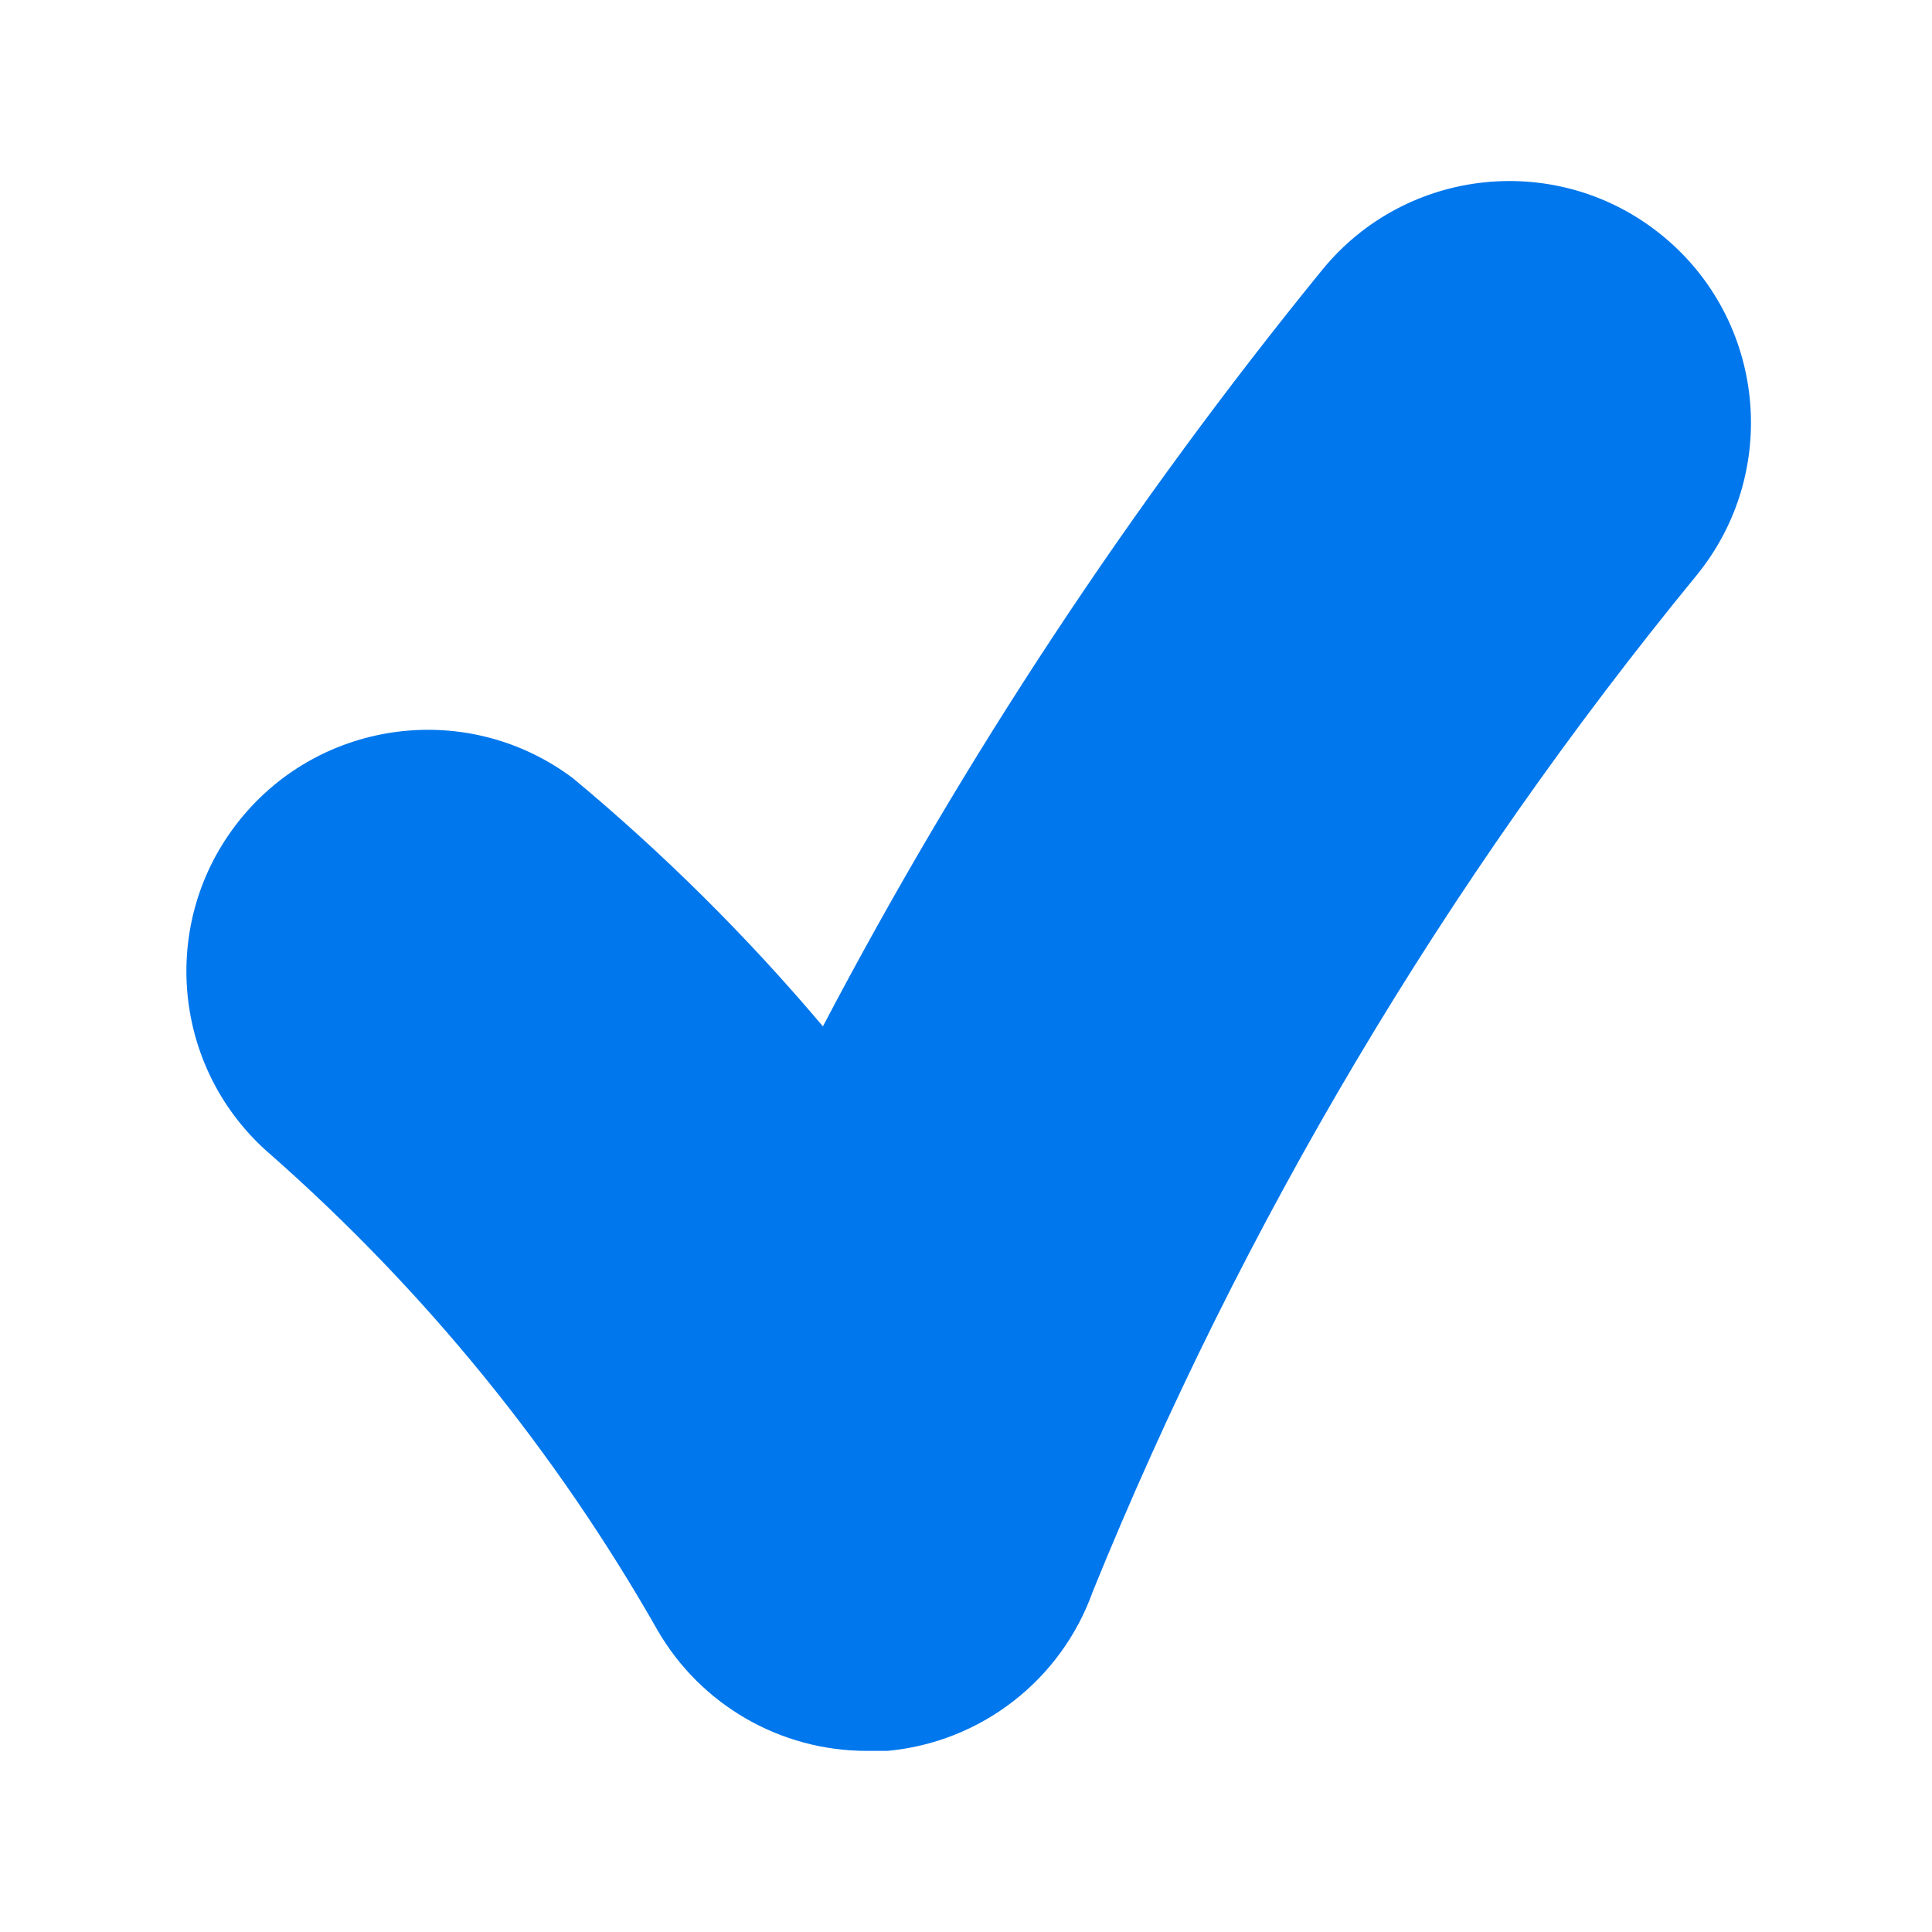
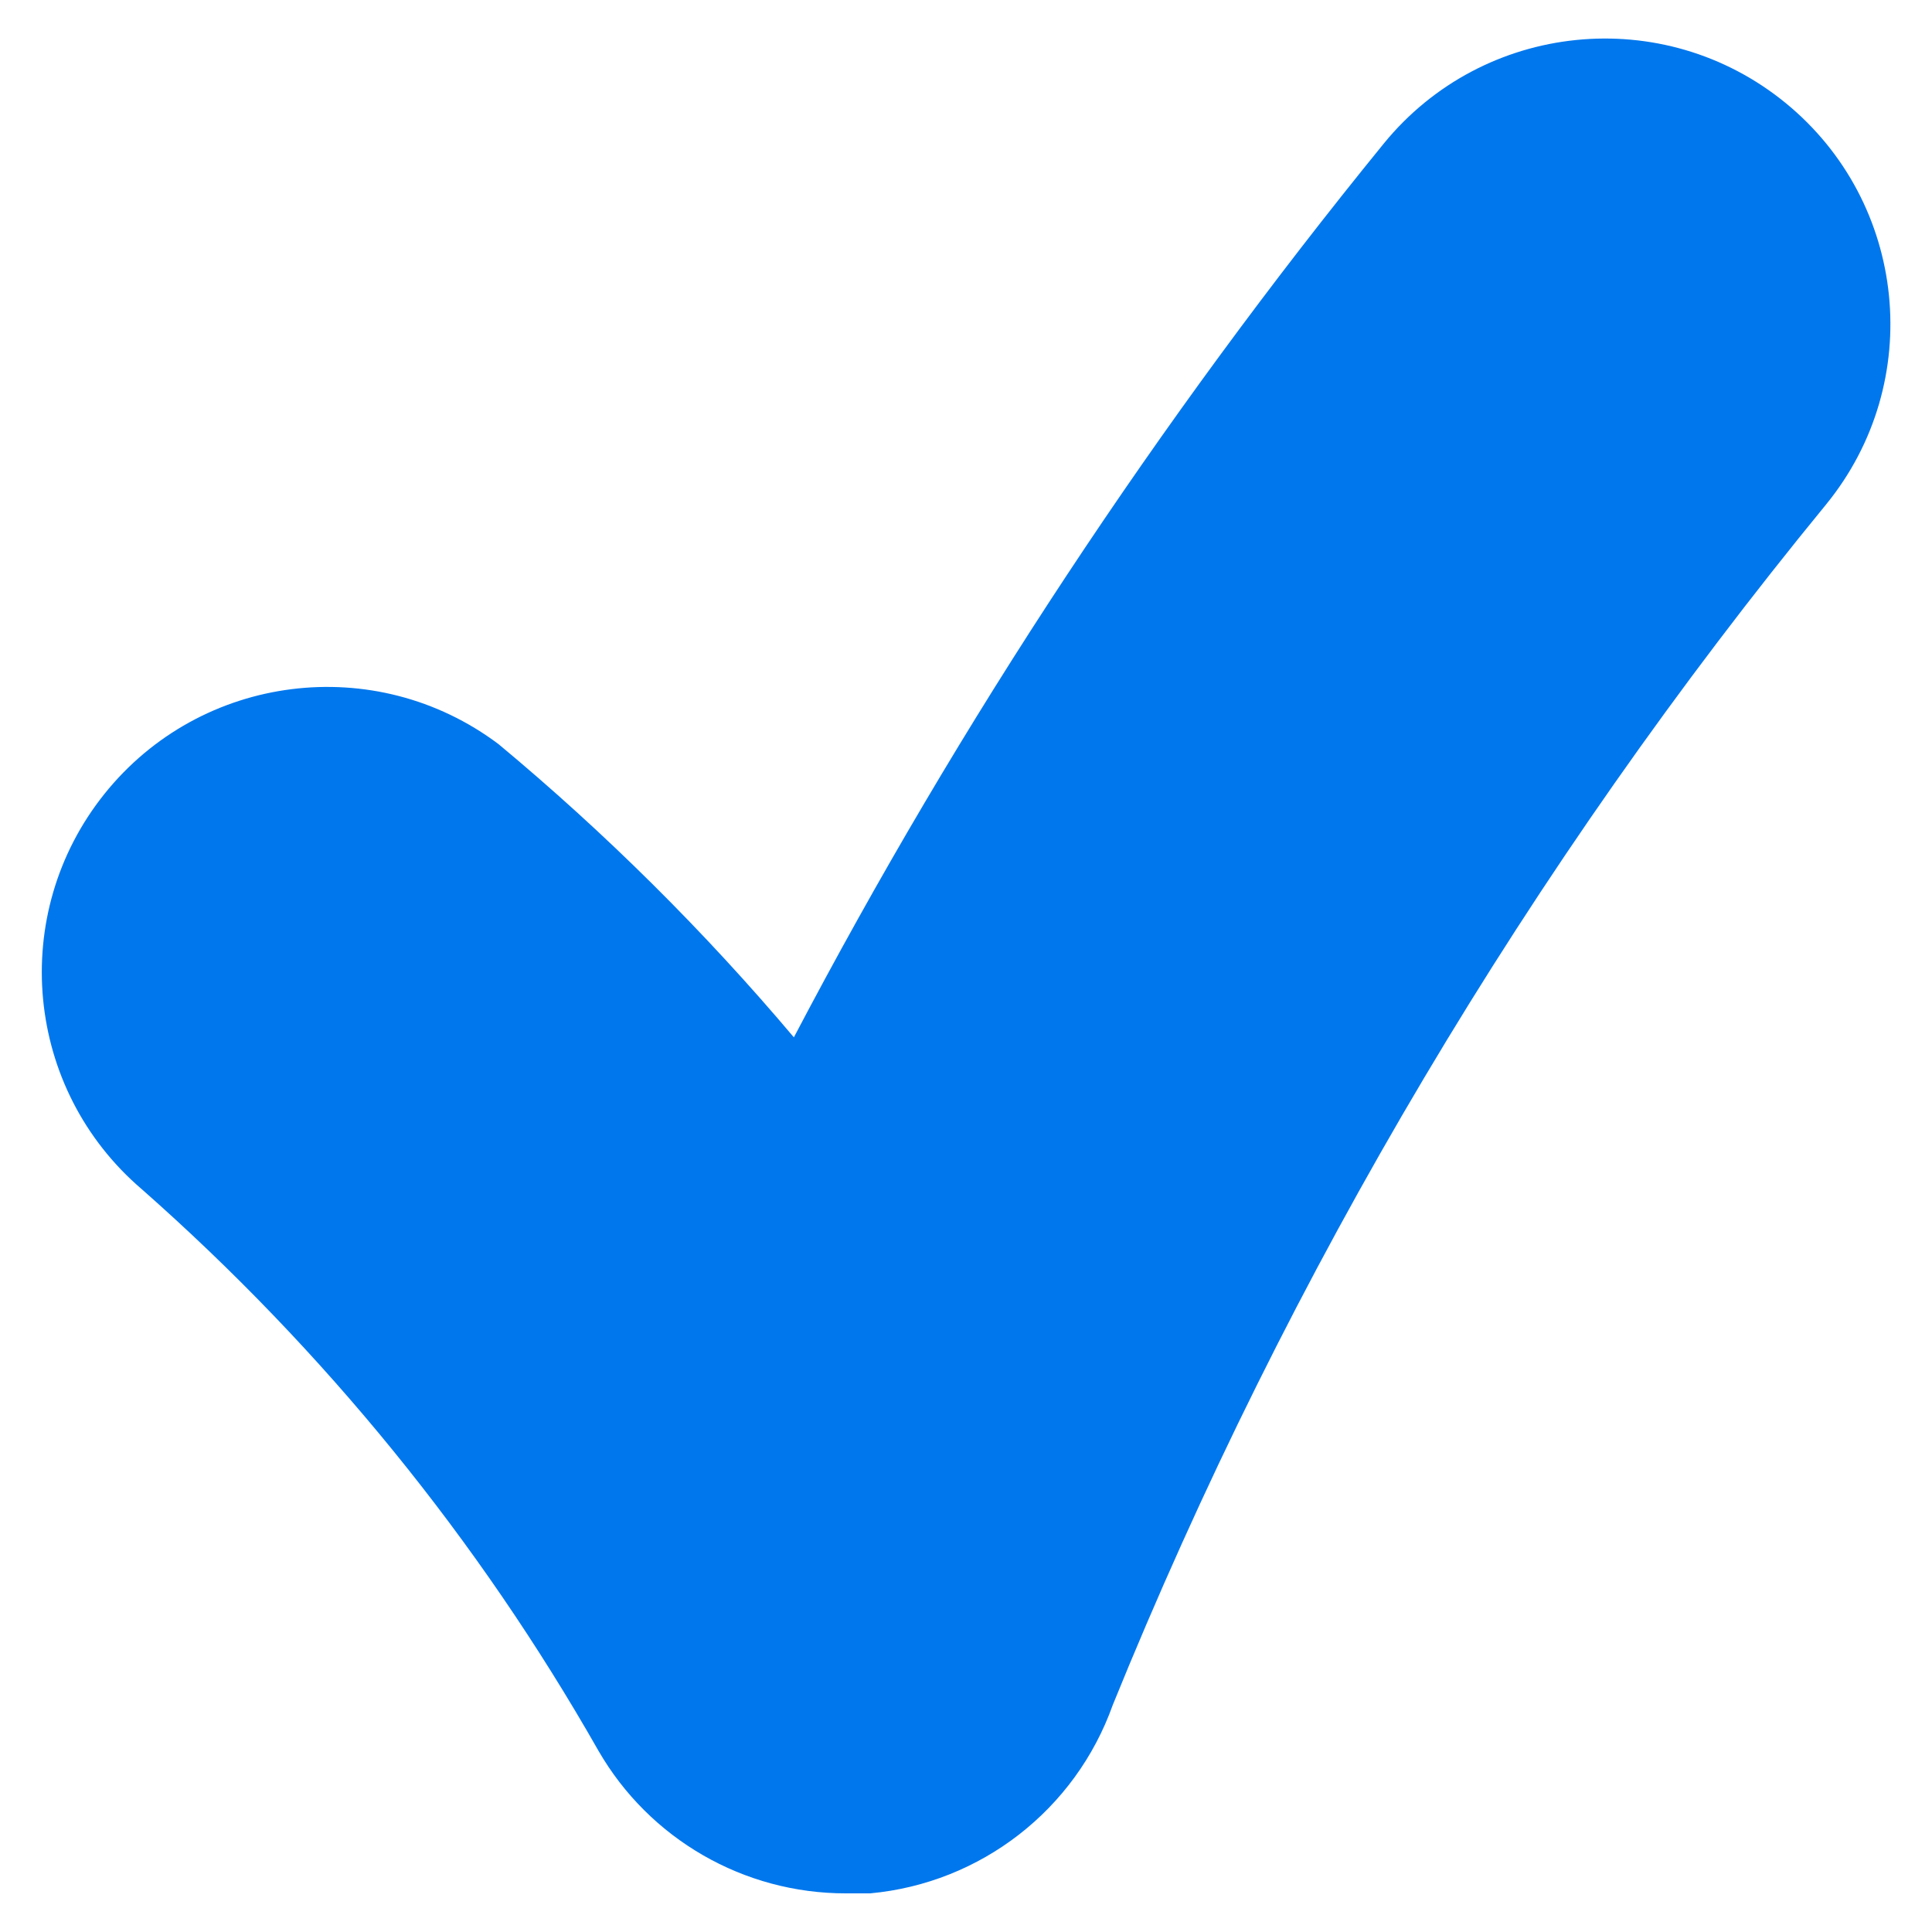
- <svg xmlns="http://www.w3.org/2000/svg" t="1743519836609" class="icon" viewBox="0 0 1024 1024" version="1.1" p-id="10282" width="200" height="200">
+ <svg xmlns="http://www.w3.org/2000/svg" t="1743519836609" class="icon" viewBox="80.042 78.667 866.667 866.667" version="1.1" p-id="10282" width="866.667" height="866.667">
  <path d="M459.52 928a128 128 0 0 1-111.04-64 984.32 984.32 0 0 0-204.8-251.84 128 128 0 0 1 160-199.68A1062.08 1062.08 0 0 1 436.16 544 2407.04 2407.04 0 0 1 700.8 143.04a128 128 0 1 1 198.4 161.92 2088.96 2088.96 0 0 0-320 538.56A128 128 0 0 1 470.4 928z" fill="#0077ed" p-id="10283" />
</svg>
